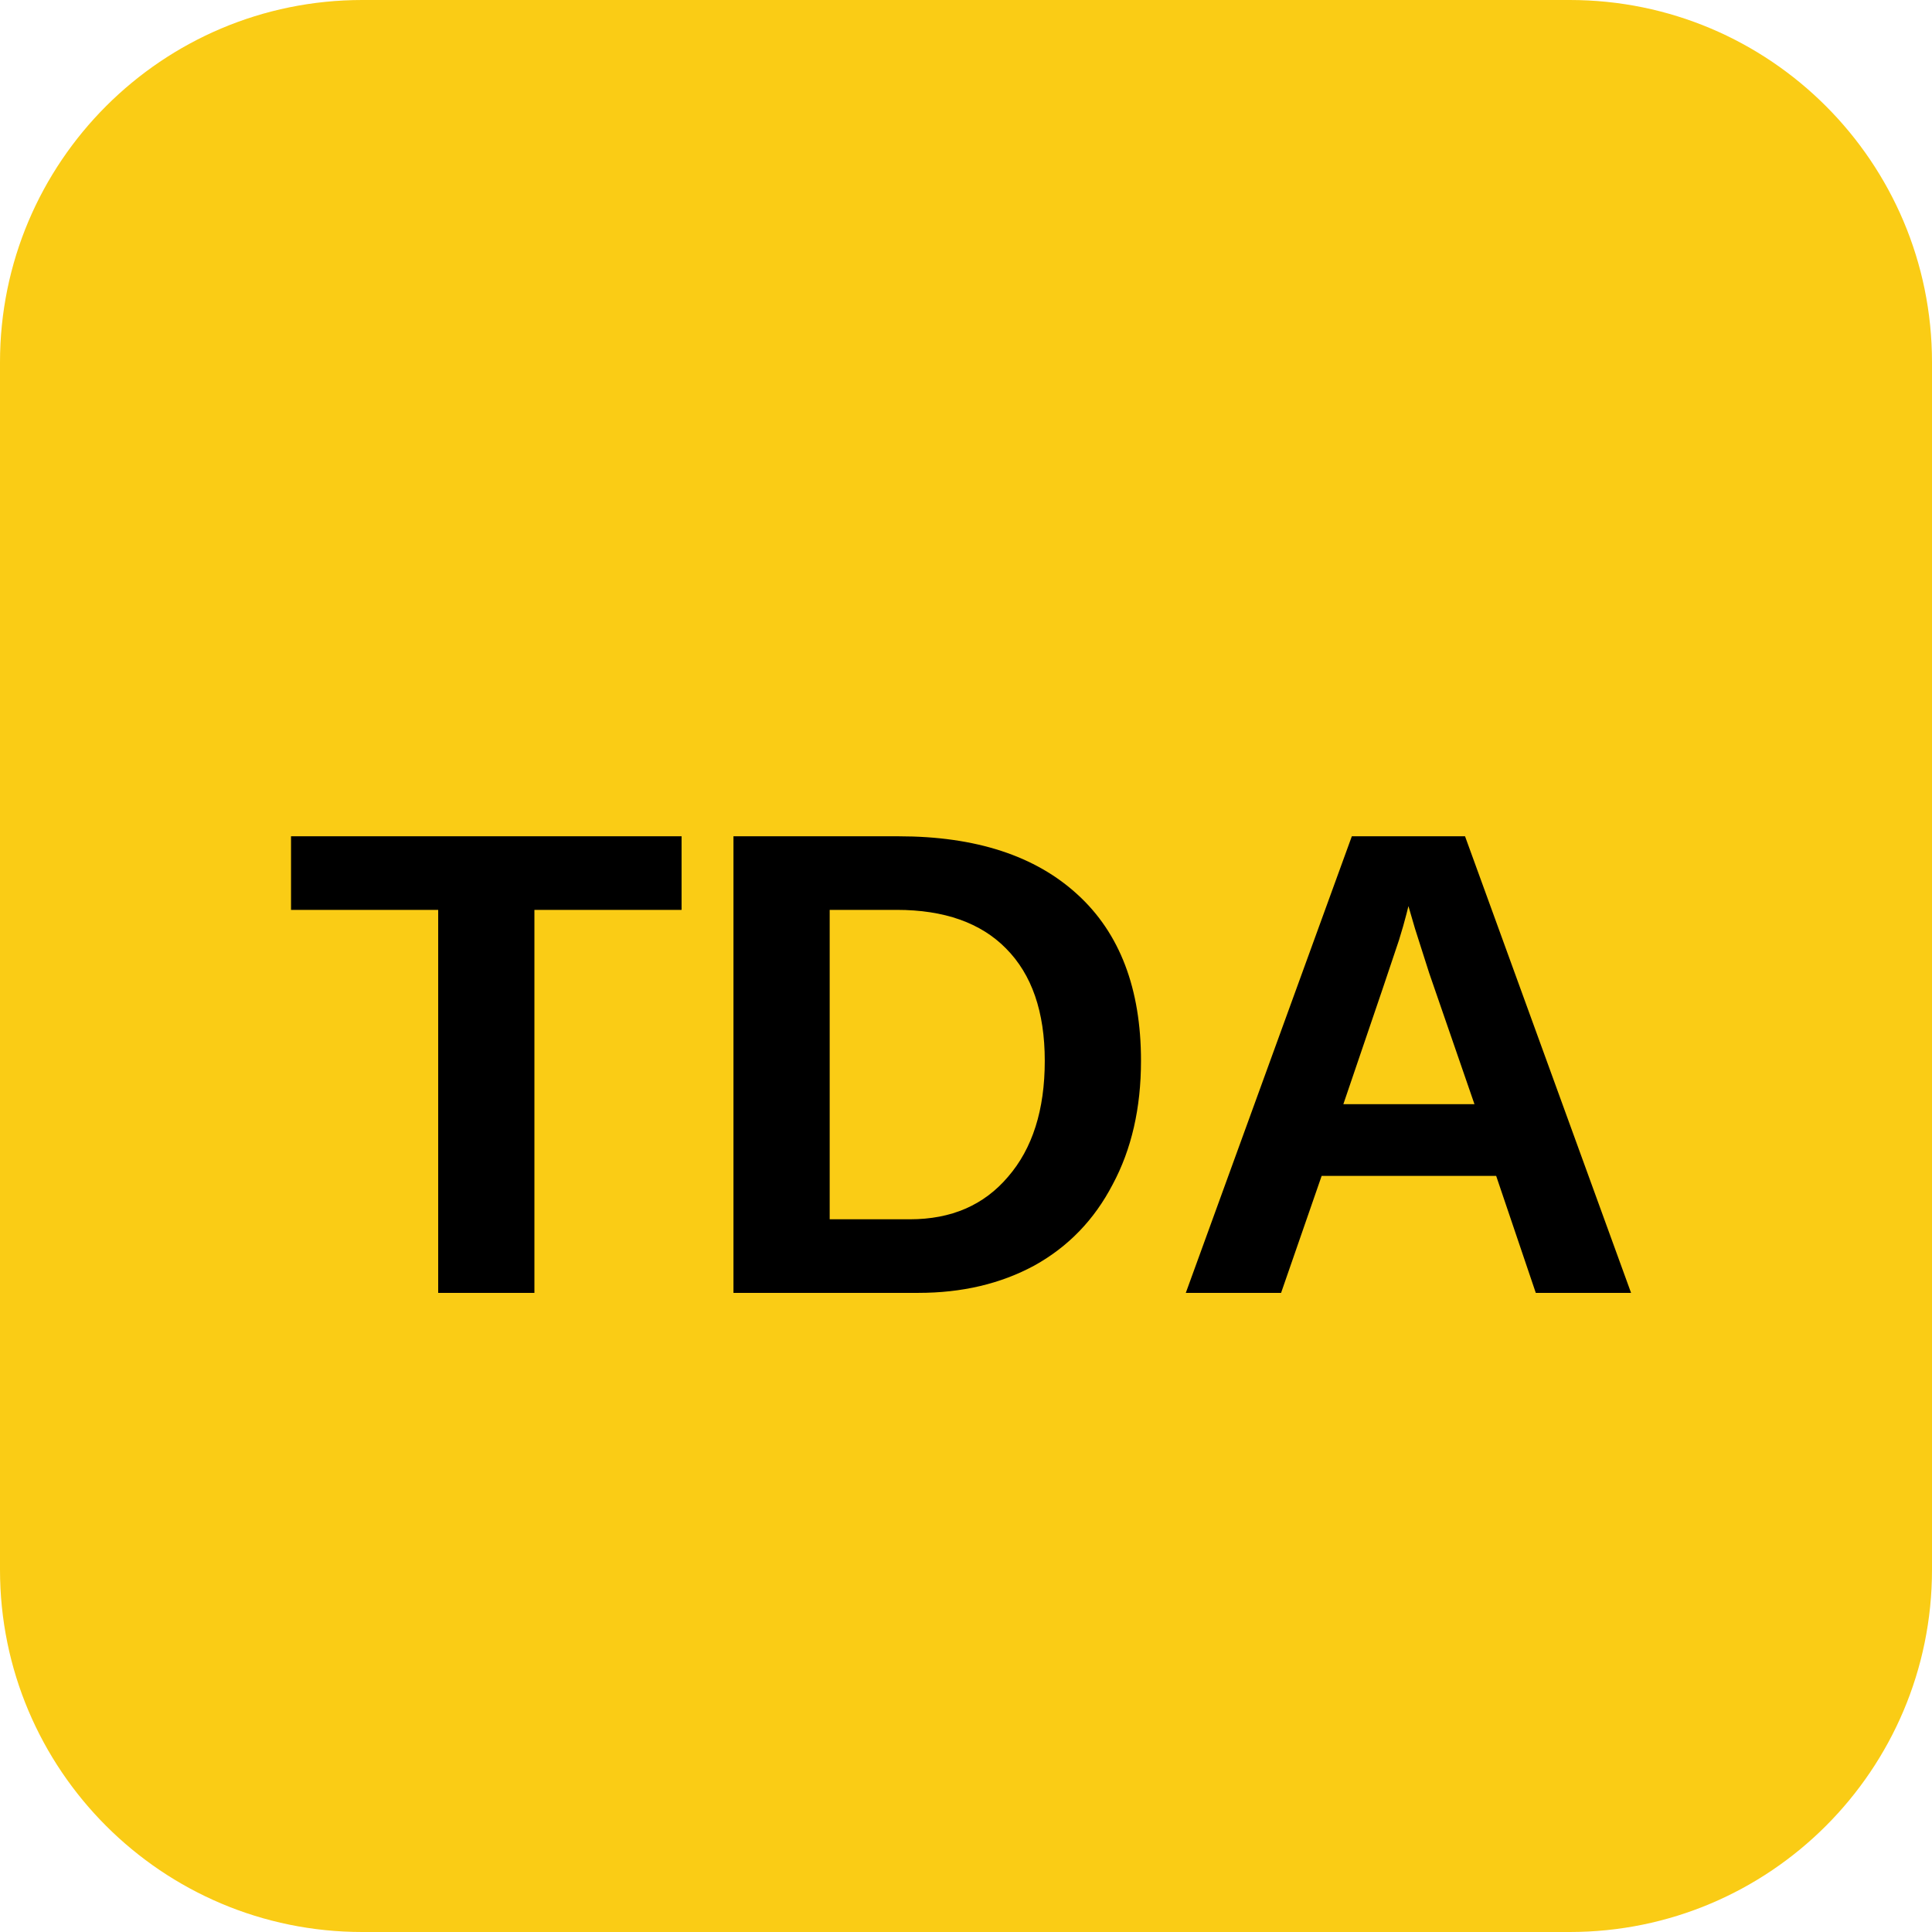
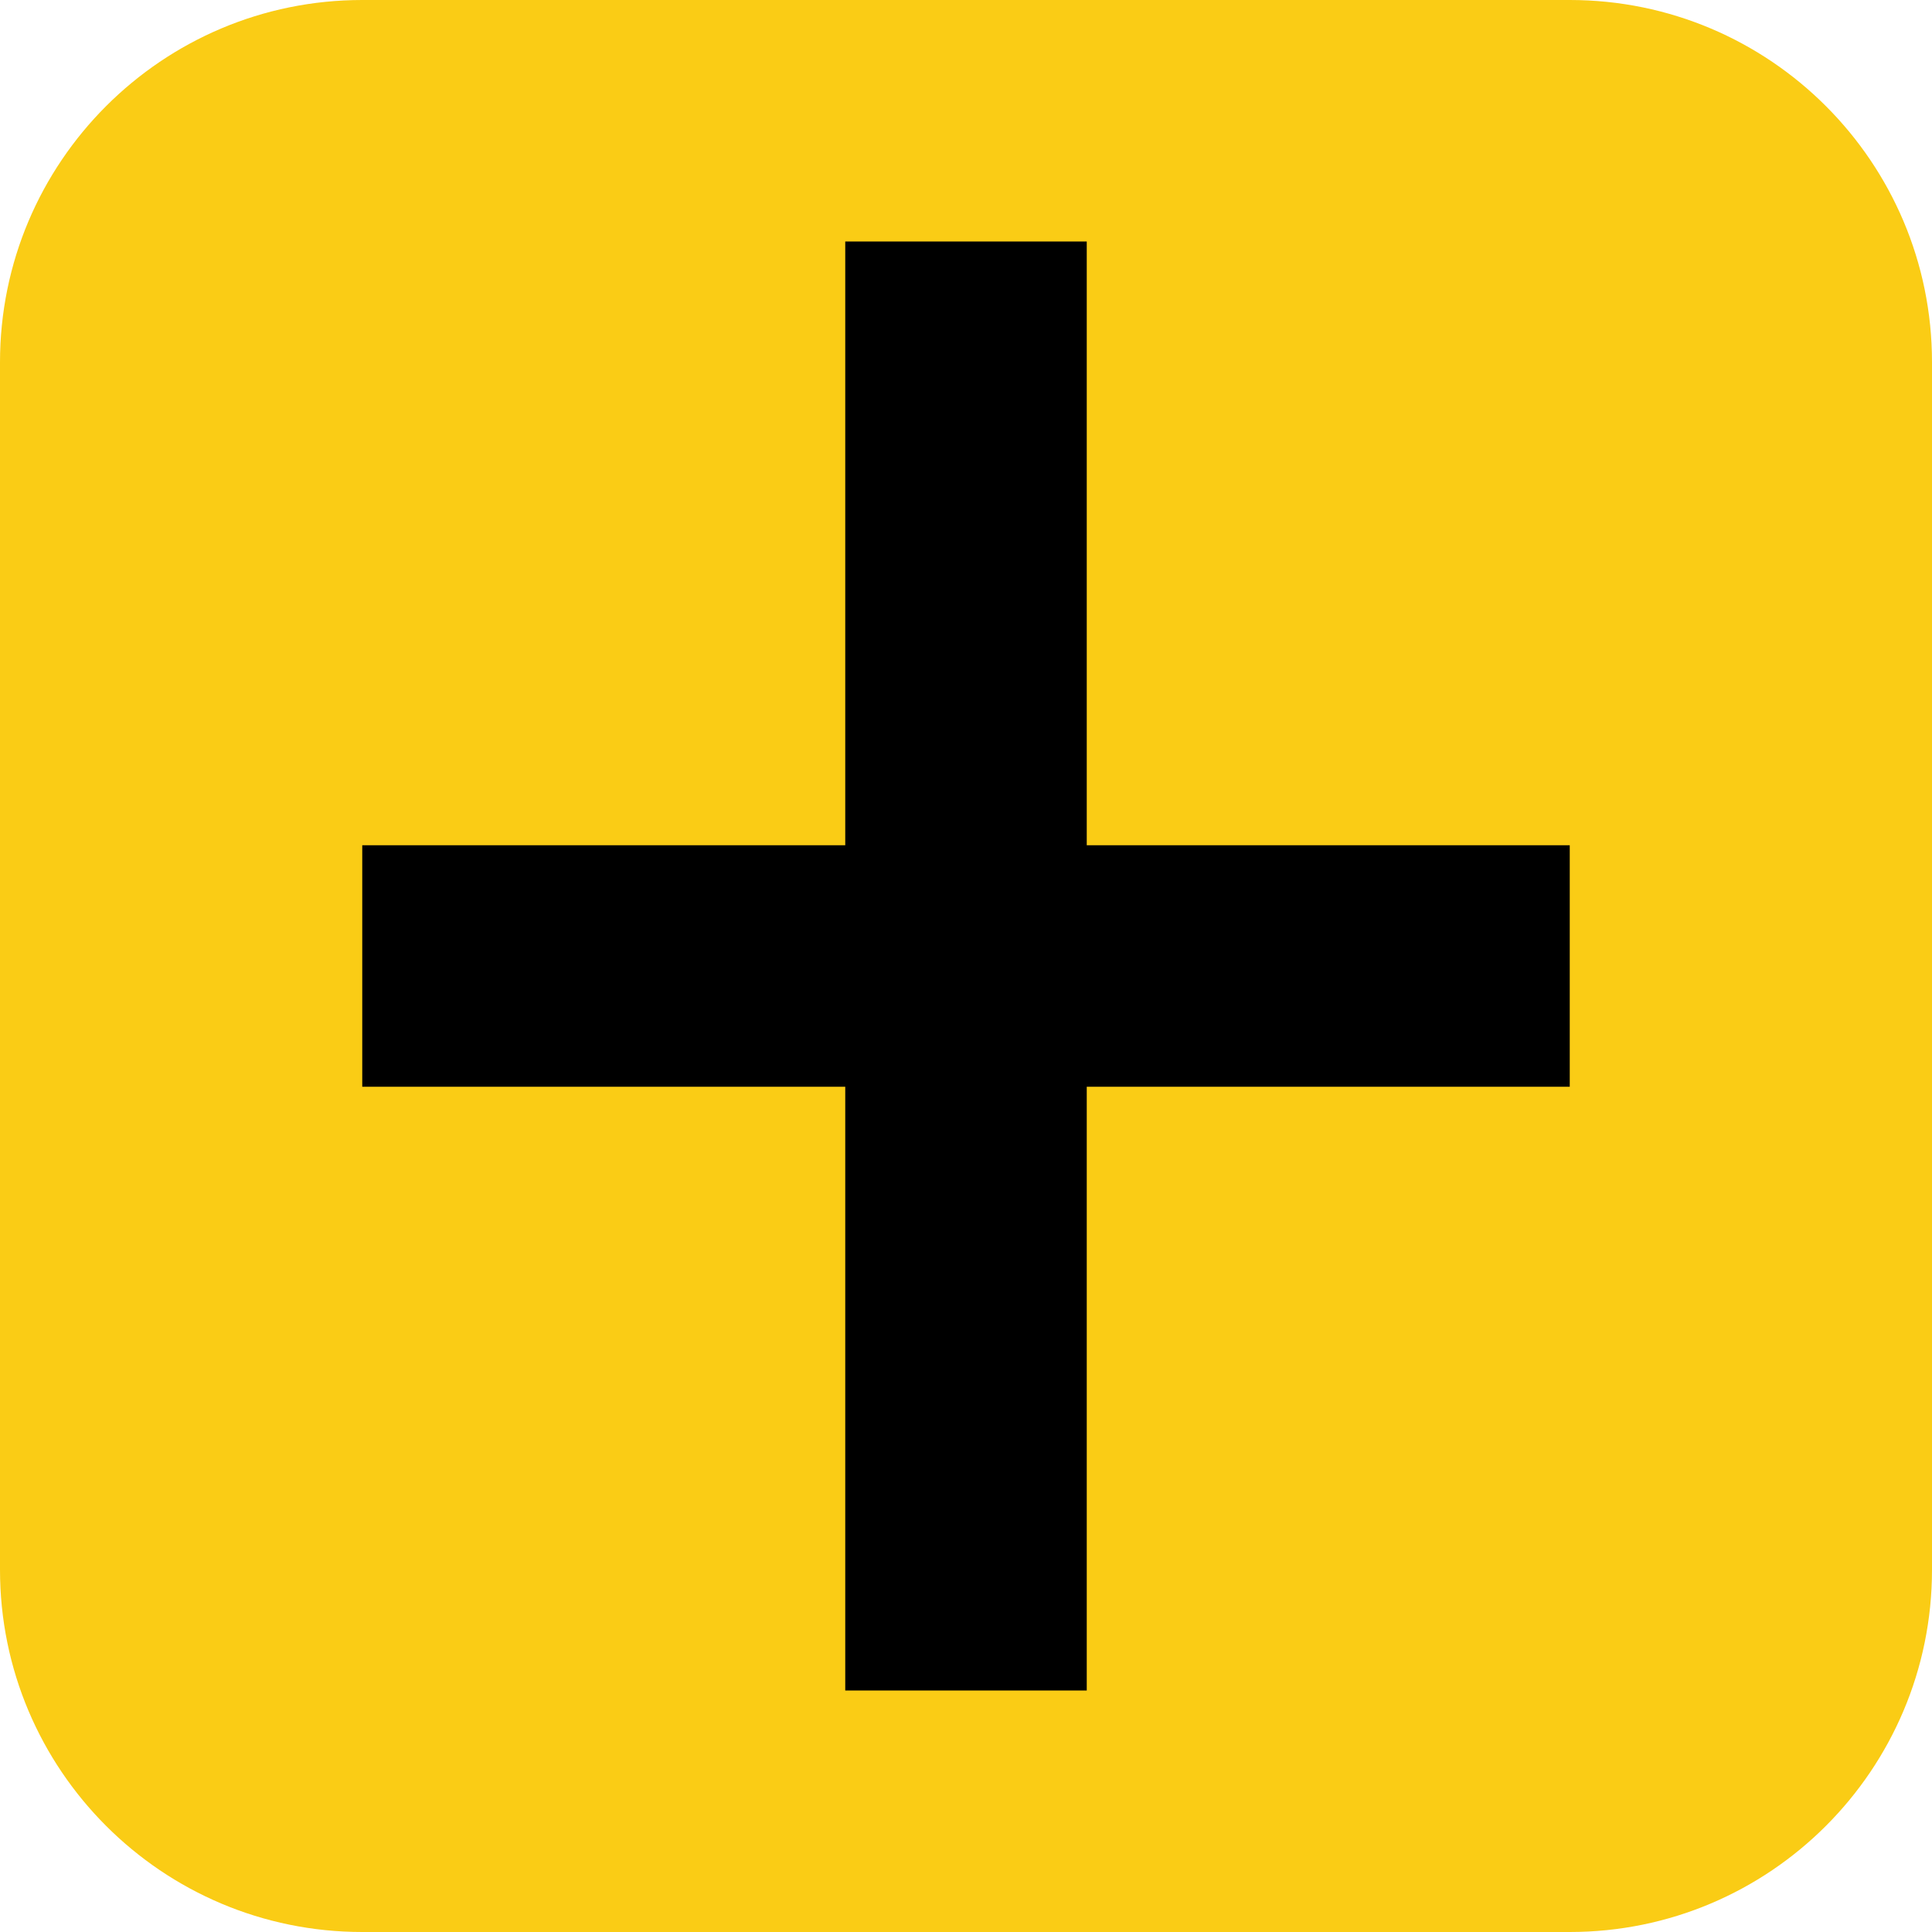
<svg xmlns="http://www.w3.org/2000/svg" width="32" height="32" viewBox="0 0 32 32">
  <rect width="32" height="32" fill="#FACC15" rx="6" />
-   <text x="50%" y="55%" dominant-baseline="central" text-anchor="middle" font-family="Arial Black, Arial, sans-serif" font-weight="900" font-size="11" fill="#000000">TDA</text>
+   <rect x="14" y="4" width="4" height="24" fill="#000000" />
+   <rect x="6" y="14" width="20" height="4" fill="#000000" />
</svg>
